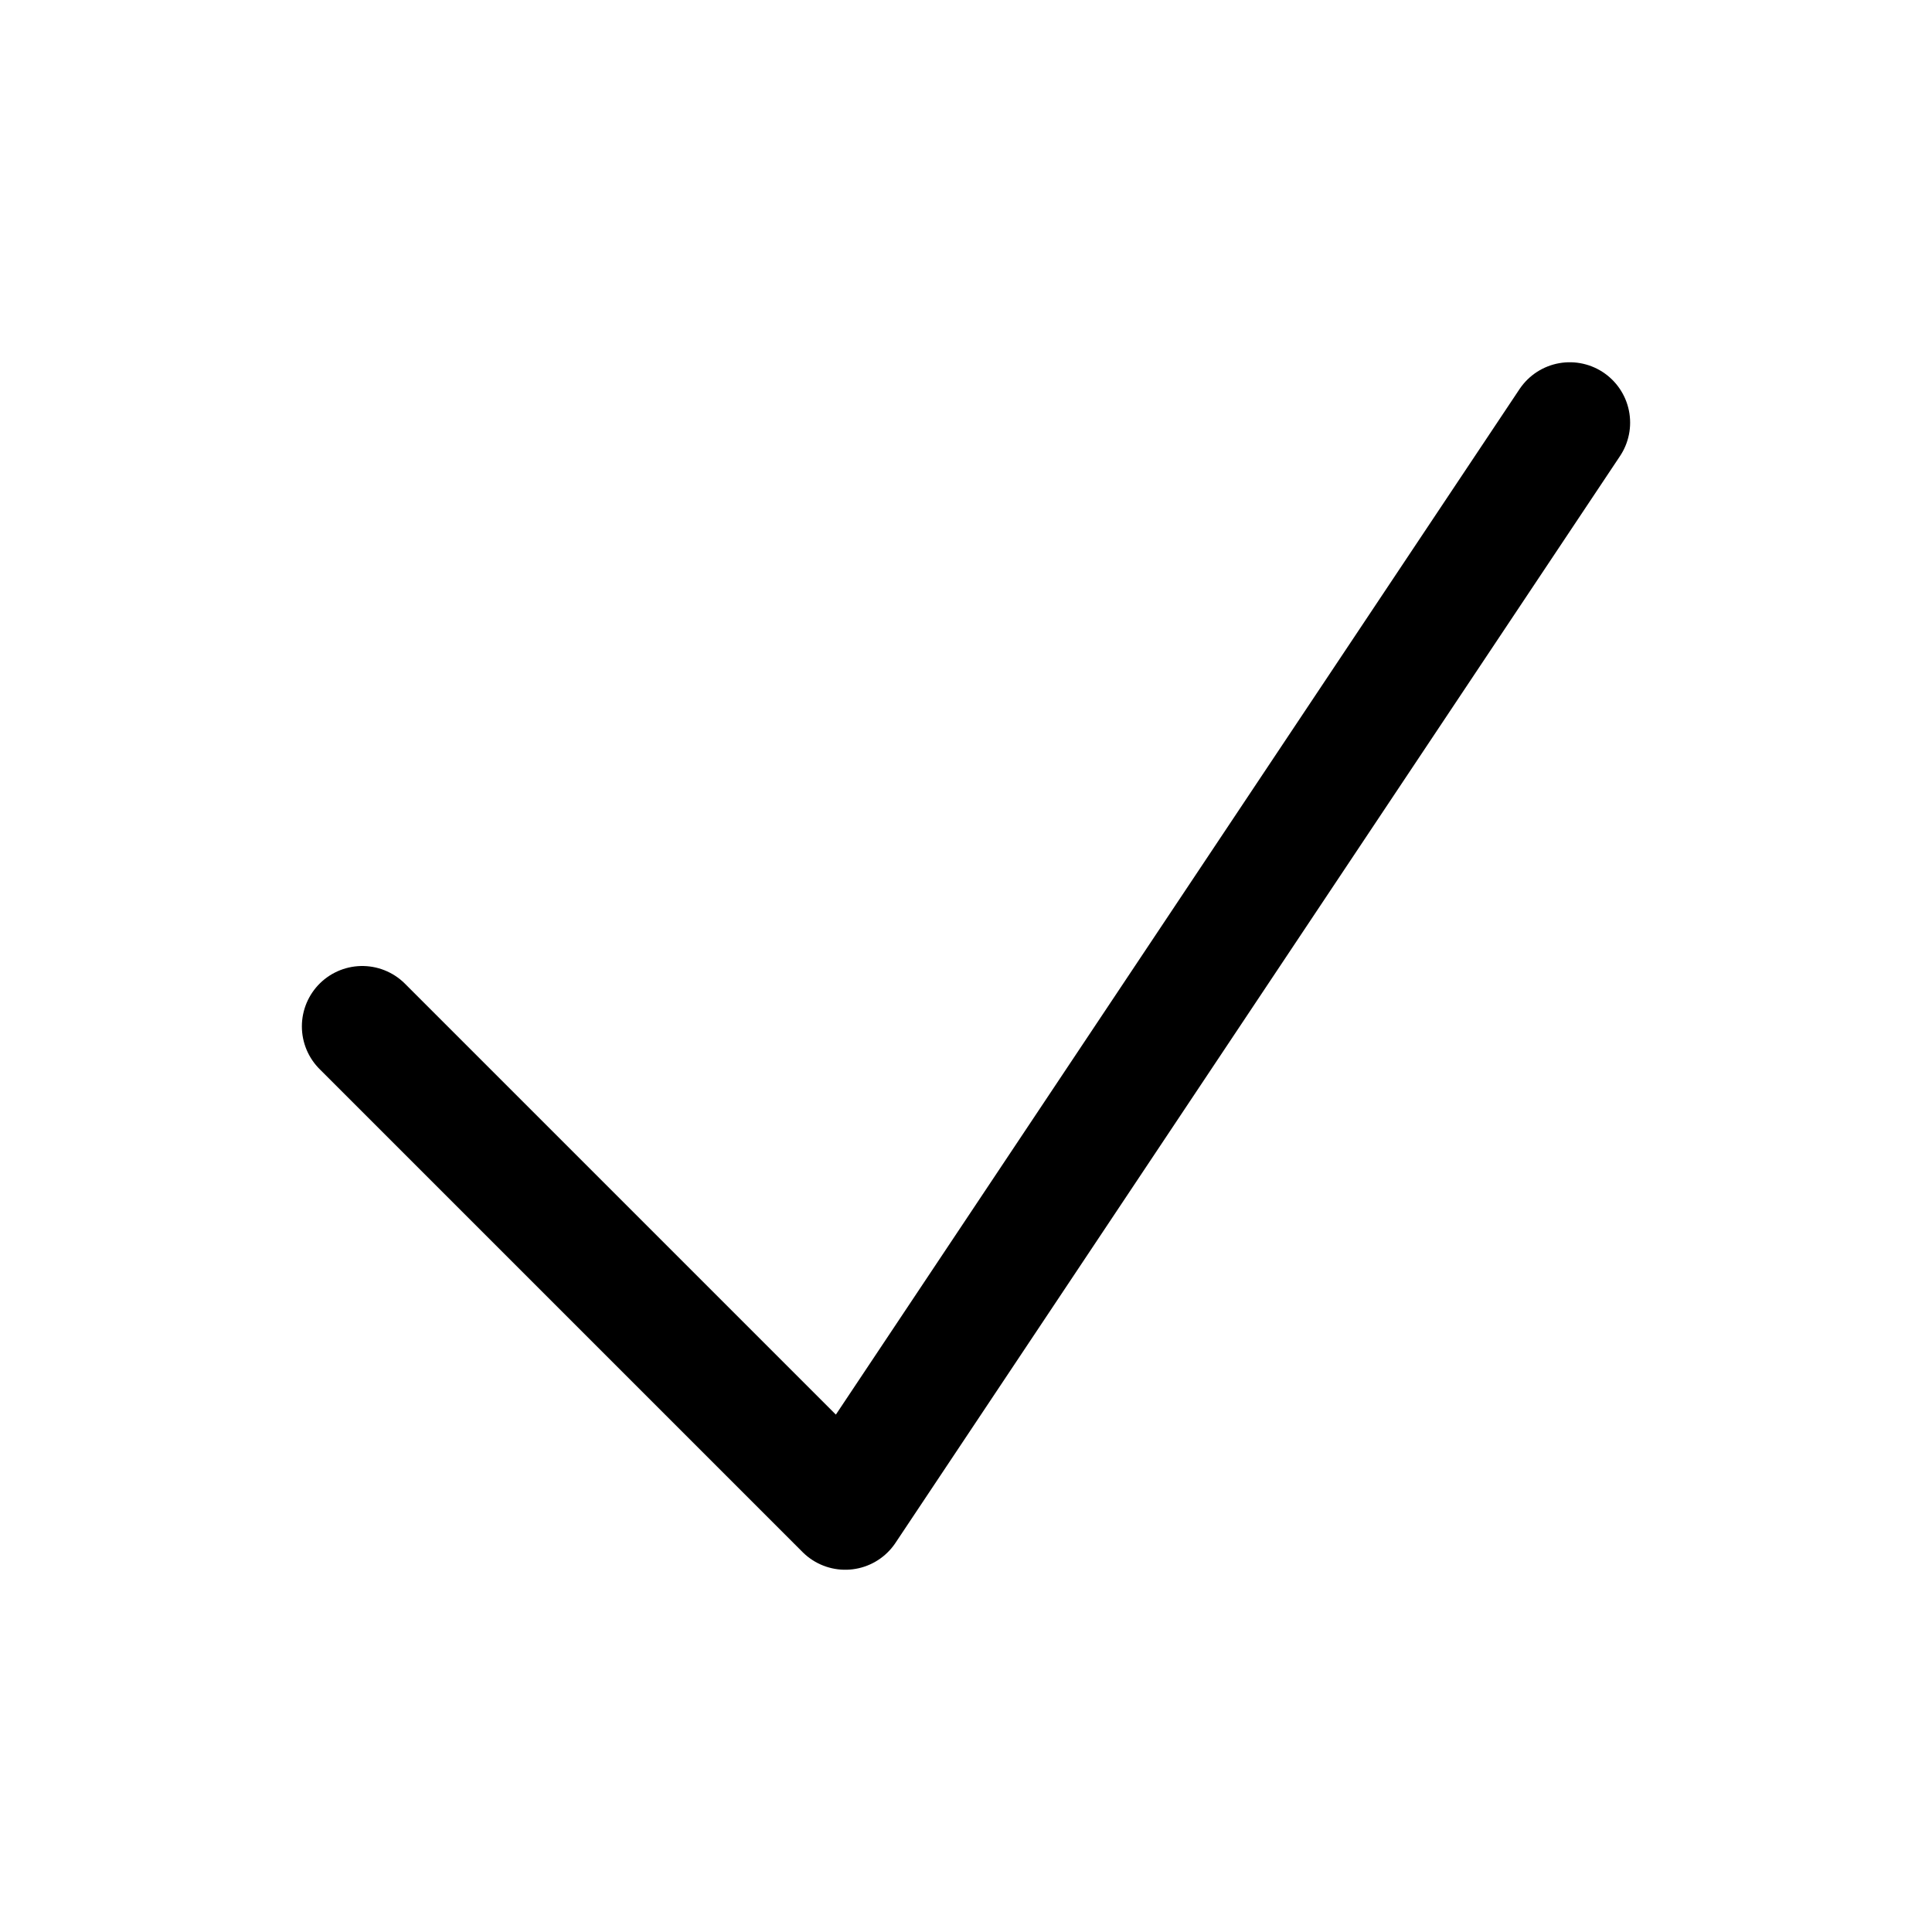
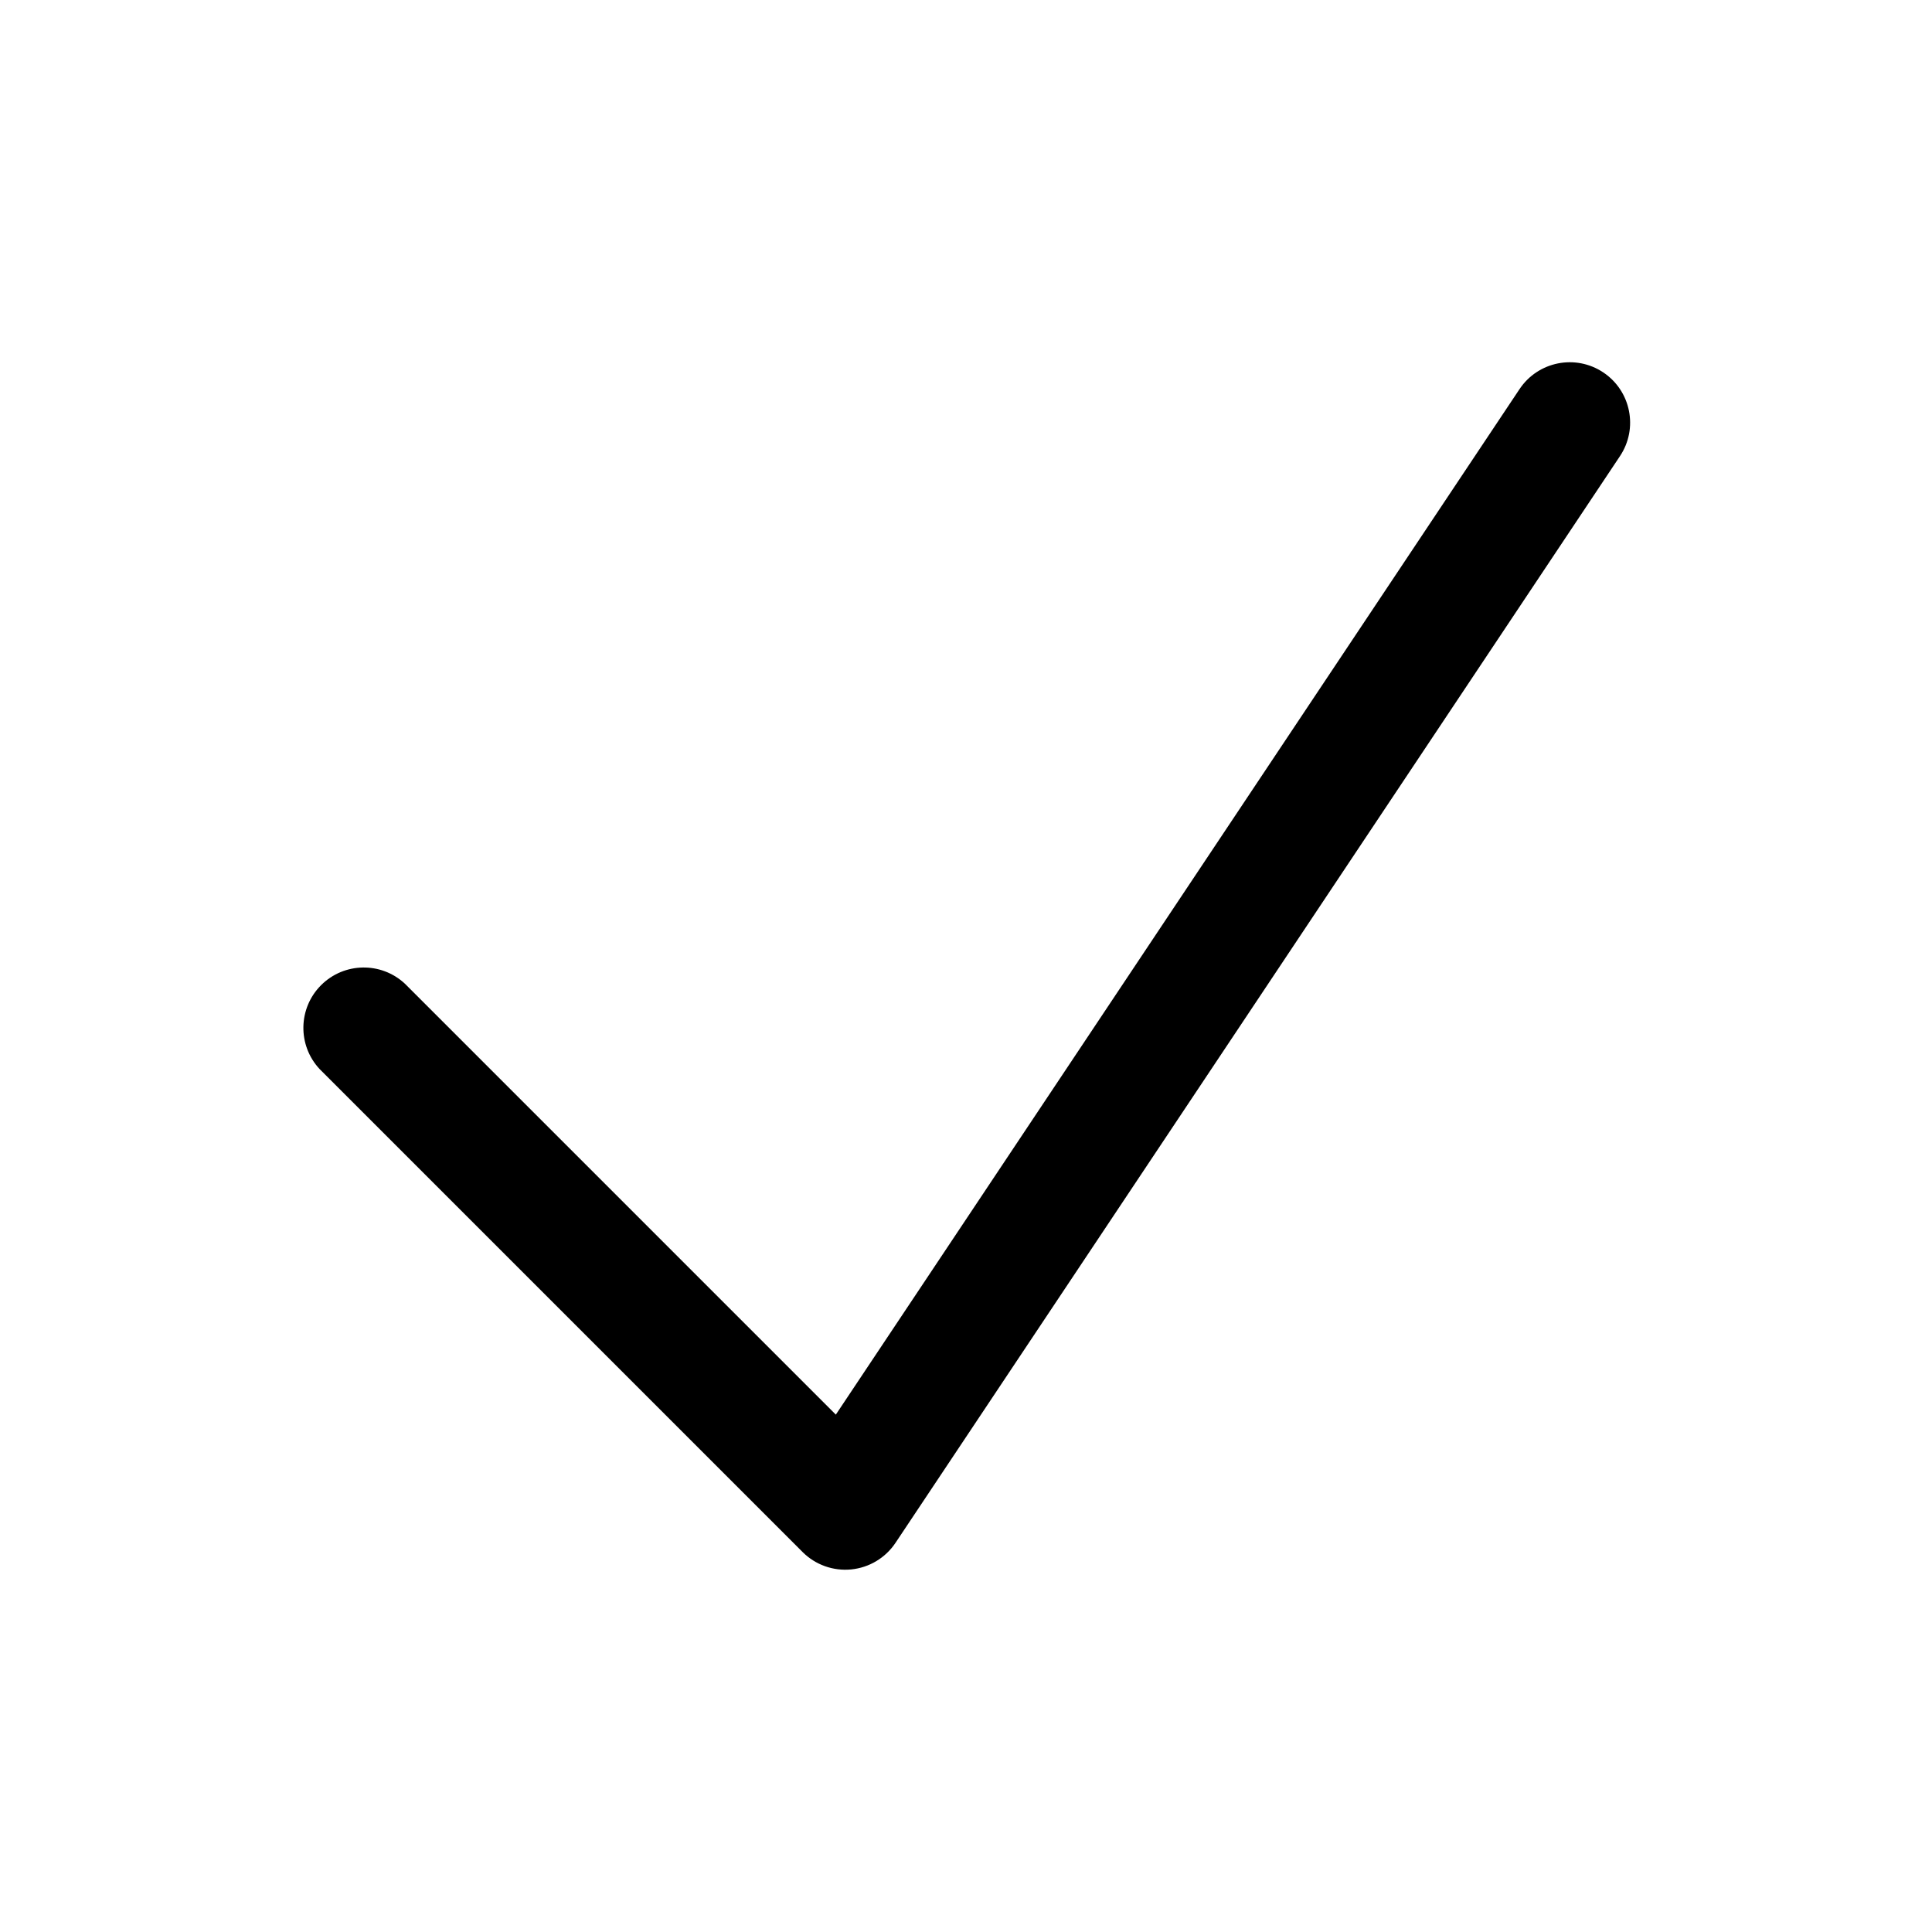
- <svg xmlns="http://www.w3.org/2000/svg" fill="none" viewBox="0 0 24 24" stroke-width="1.5" stroke="currentColor">
-   <path stroke-linecap="round" stroke-linejoin="round" d="M4.5 12.75l6 6 9-13.5" />
+ <svg xmlns="http://www.w3.org/2000/svg" viewBox="0 0 24 24" fill="currentColor" class="w-6 h-6">
+   <path fill-rule="evenodd" d="M19.916 4.626a.75.75 0 01.208 1.04l-9 13.5a.75.75 0 01-1.154.114l-6-6a.75.75 0 011.06-1.06l5.353 5.353 8.493-12.739a.75.75 0 011.04-.208z" clip-rule="evenodd" />
</svg>
